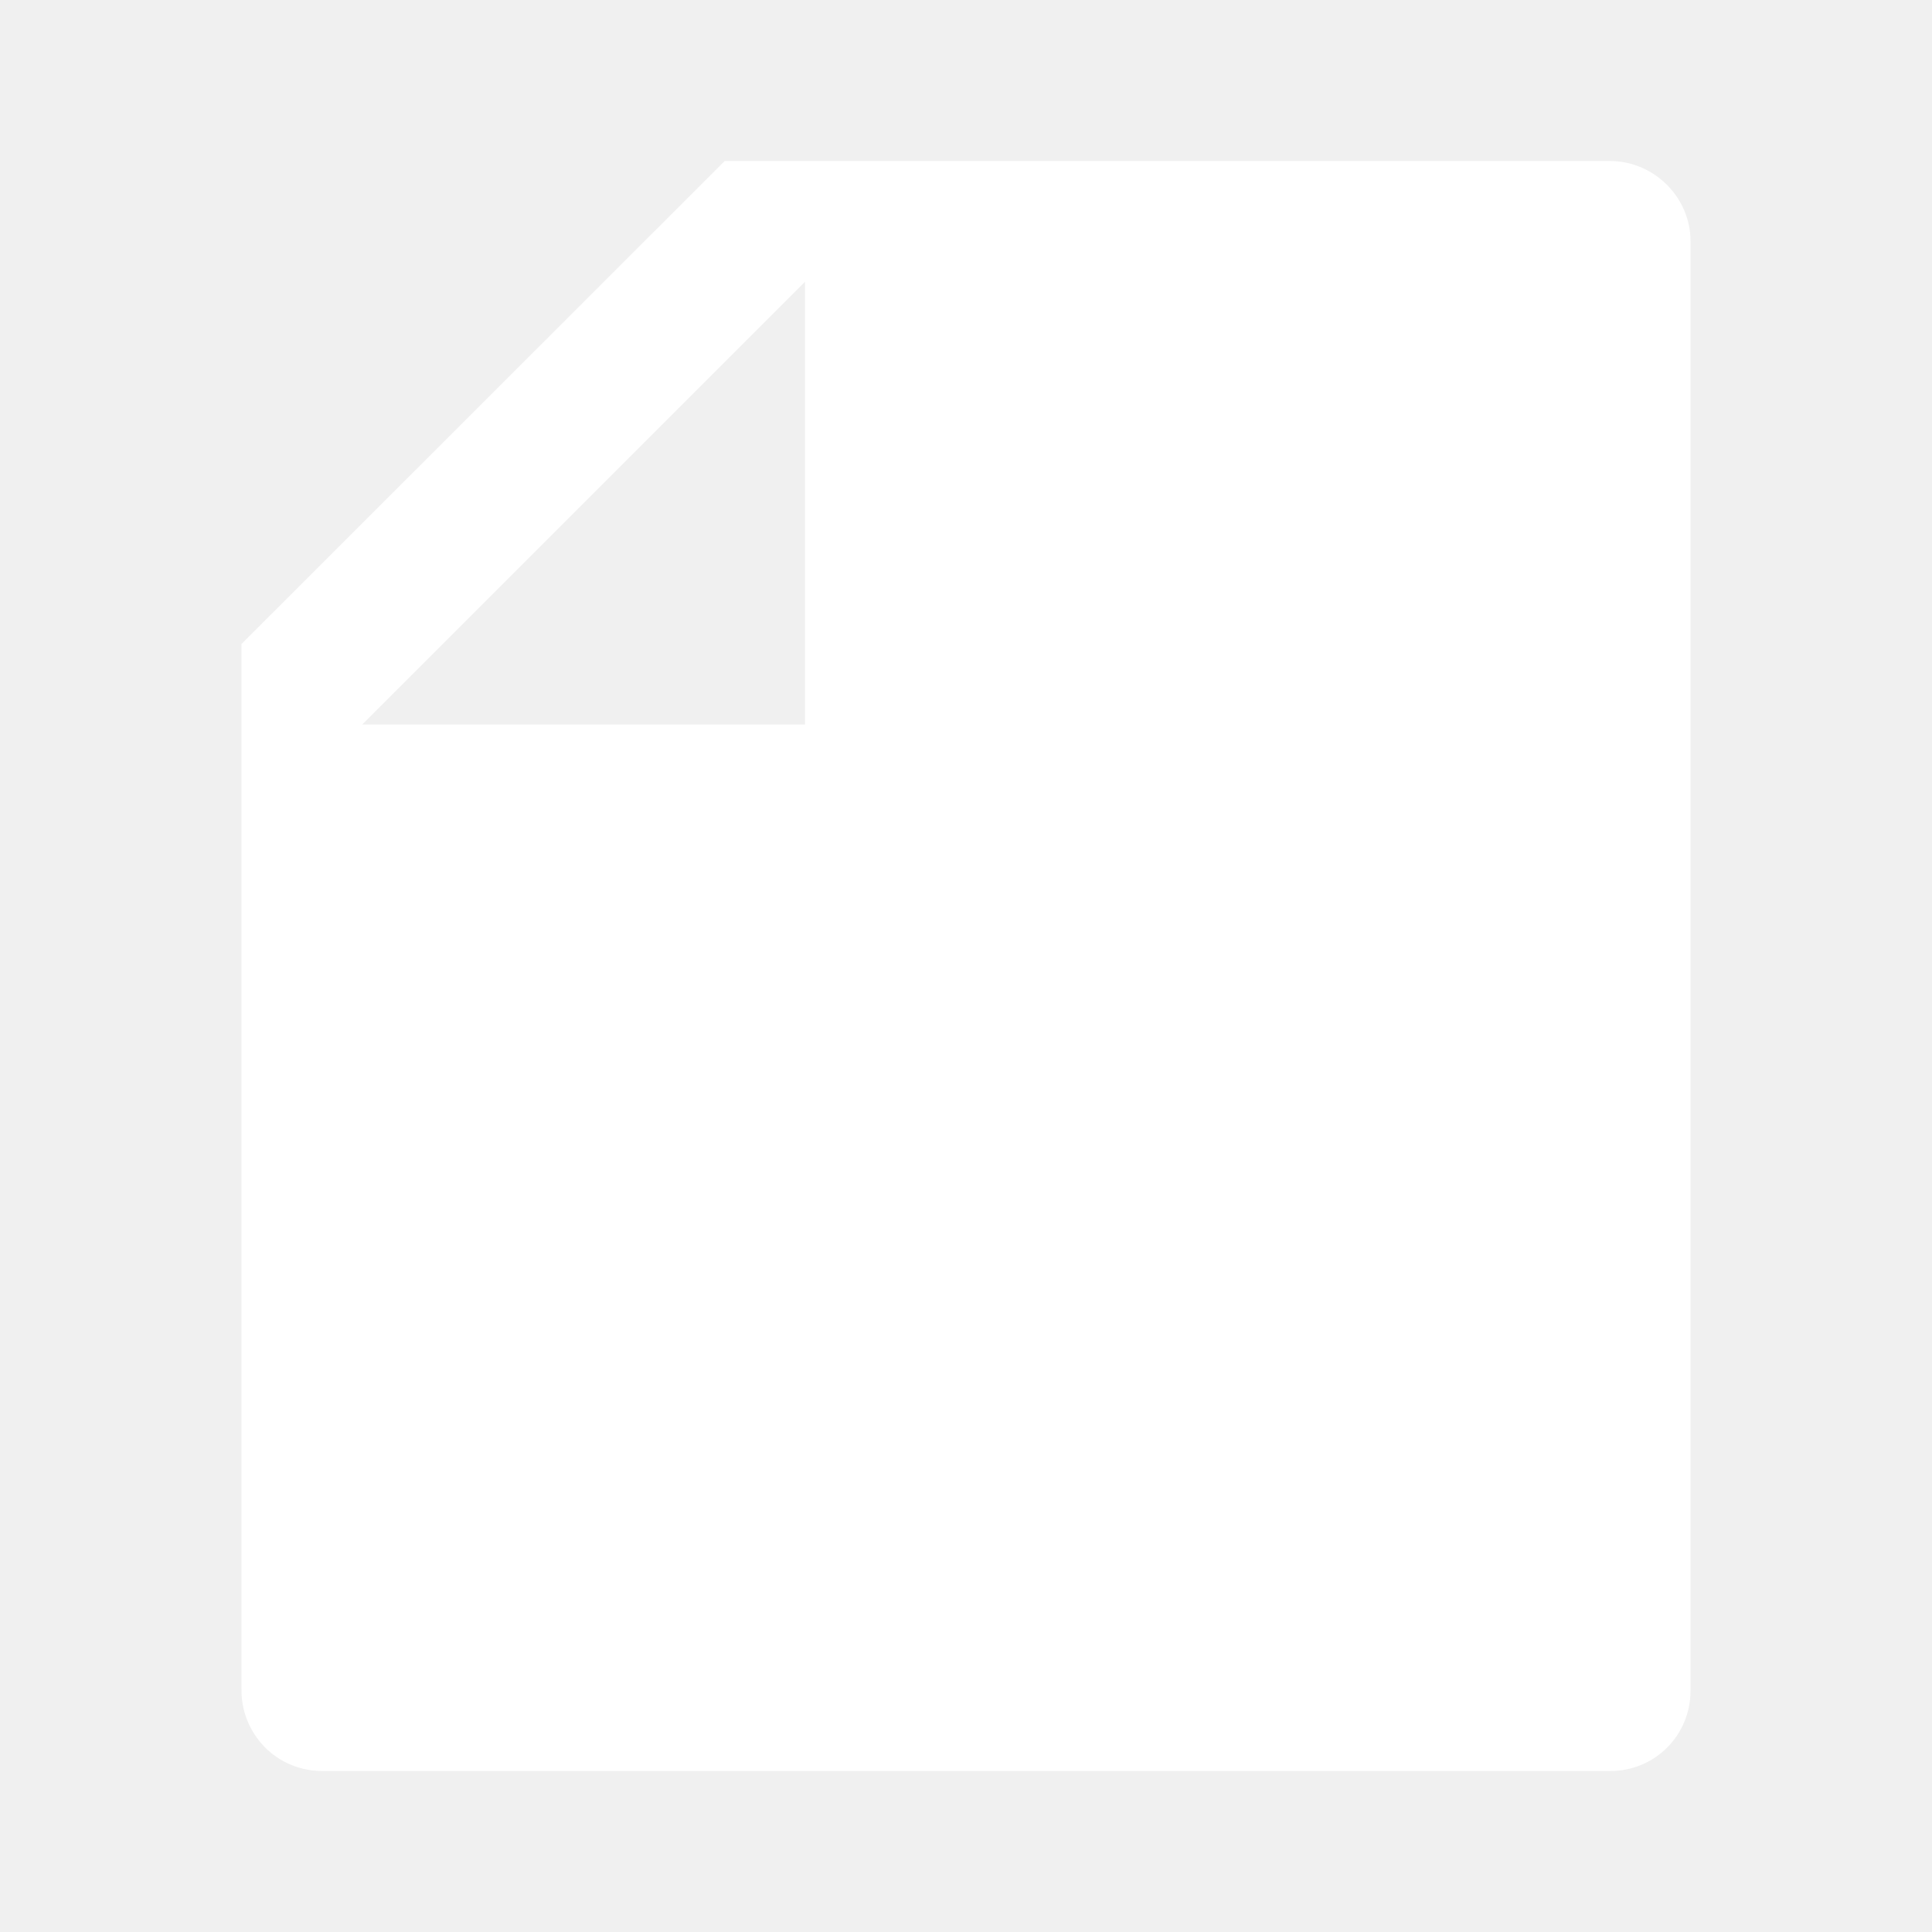
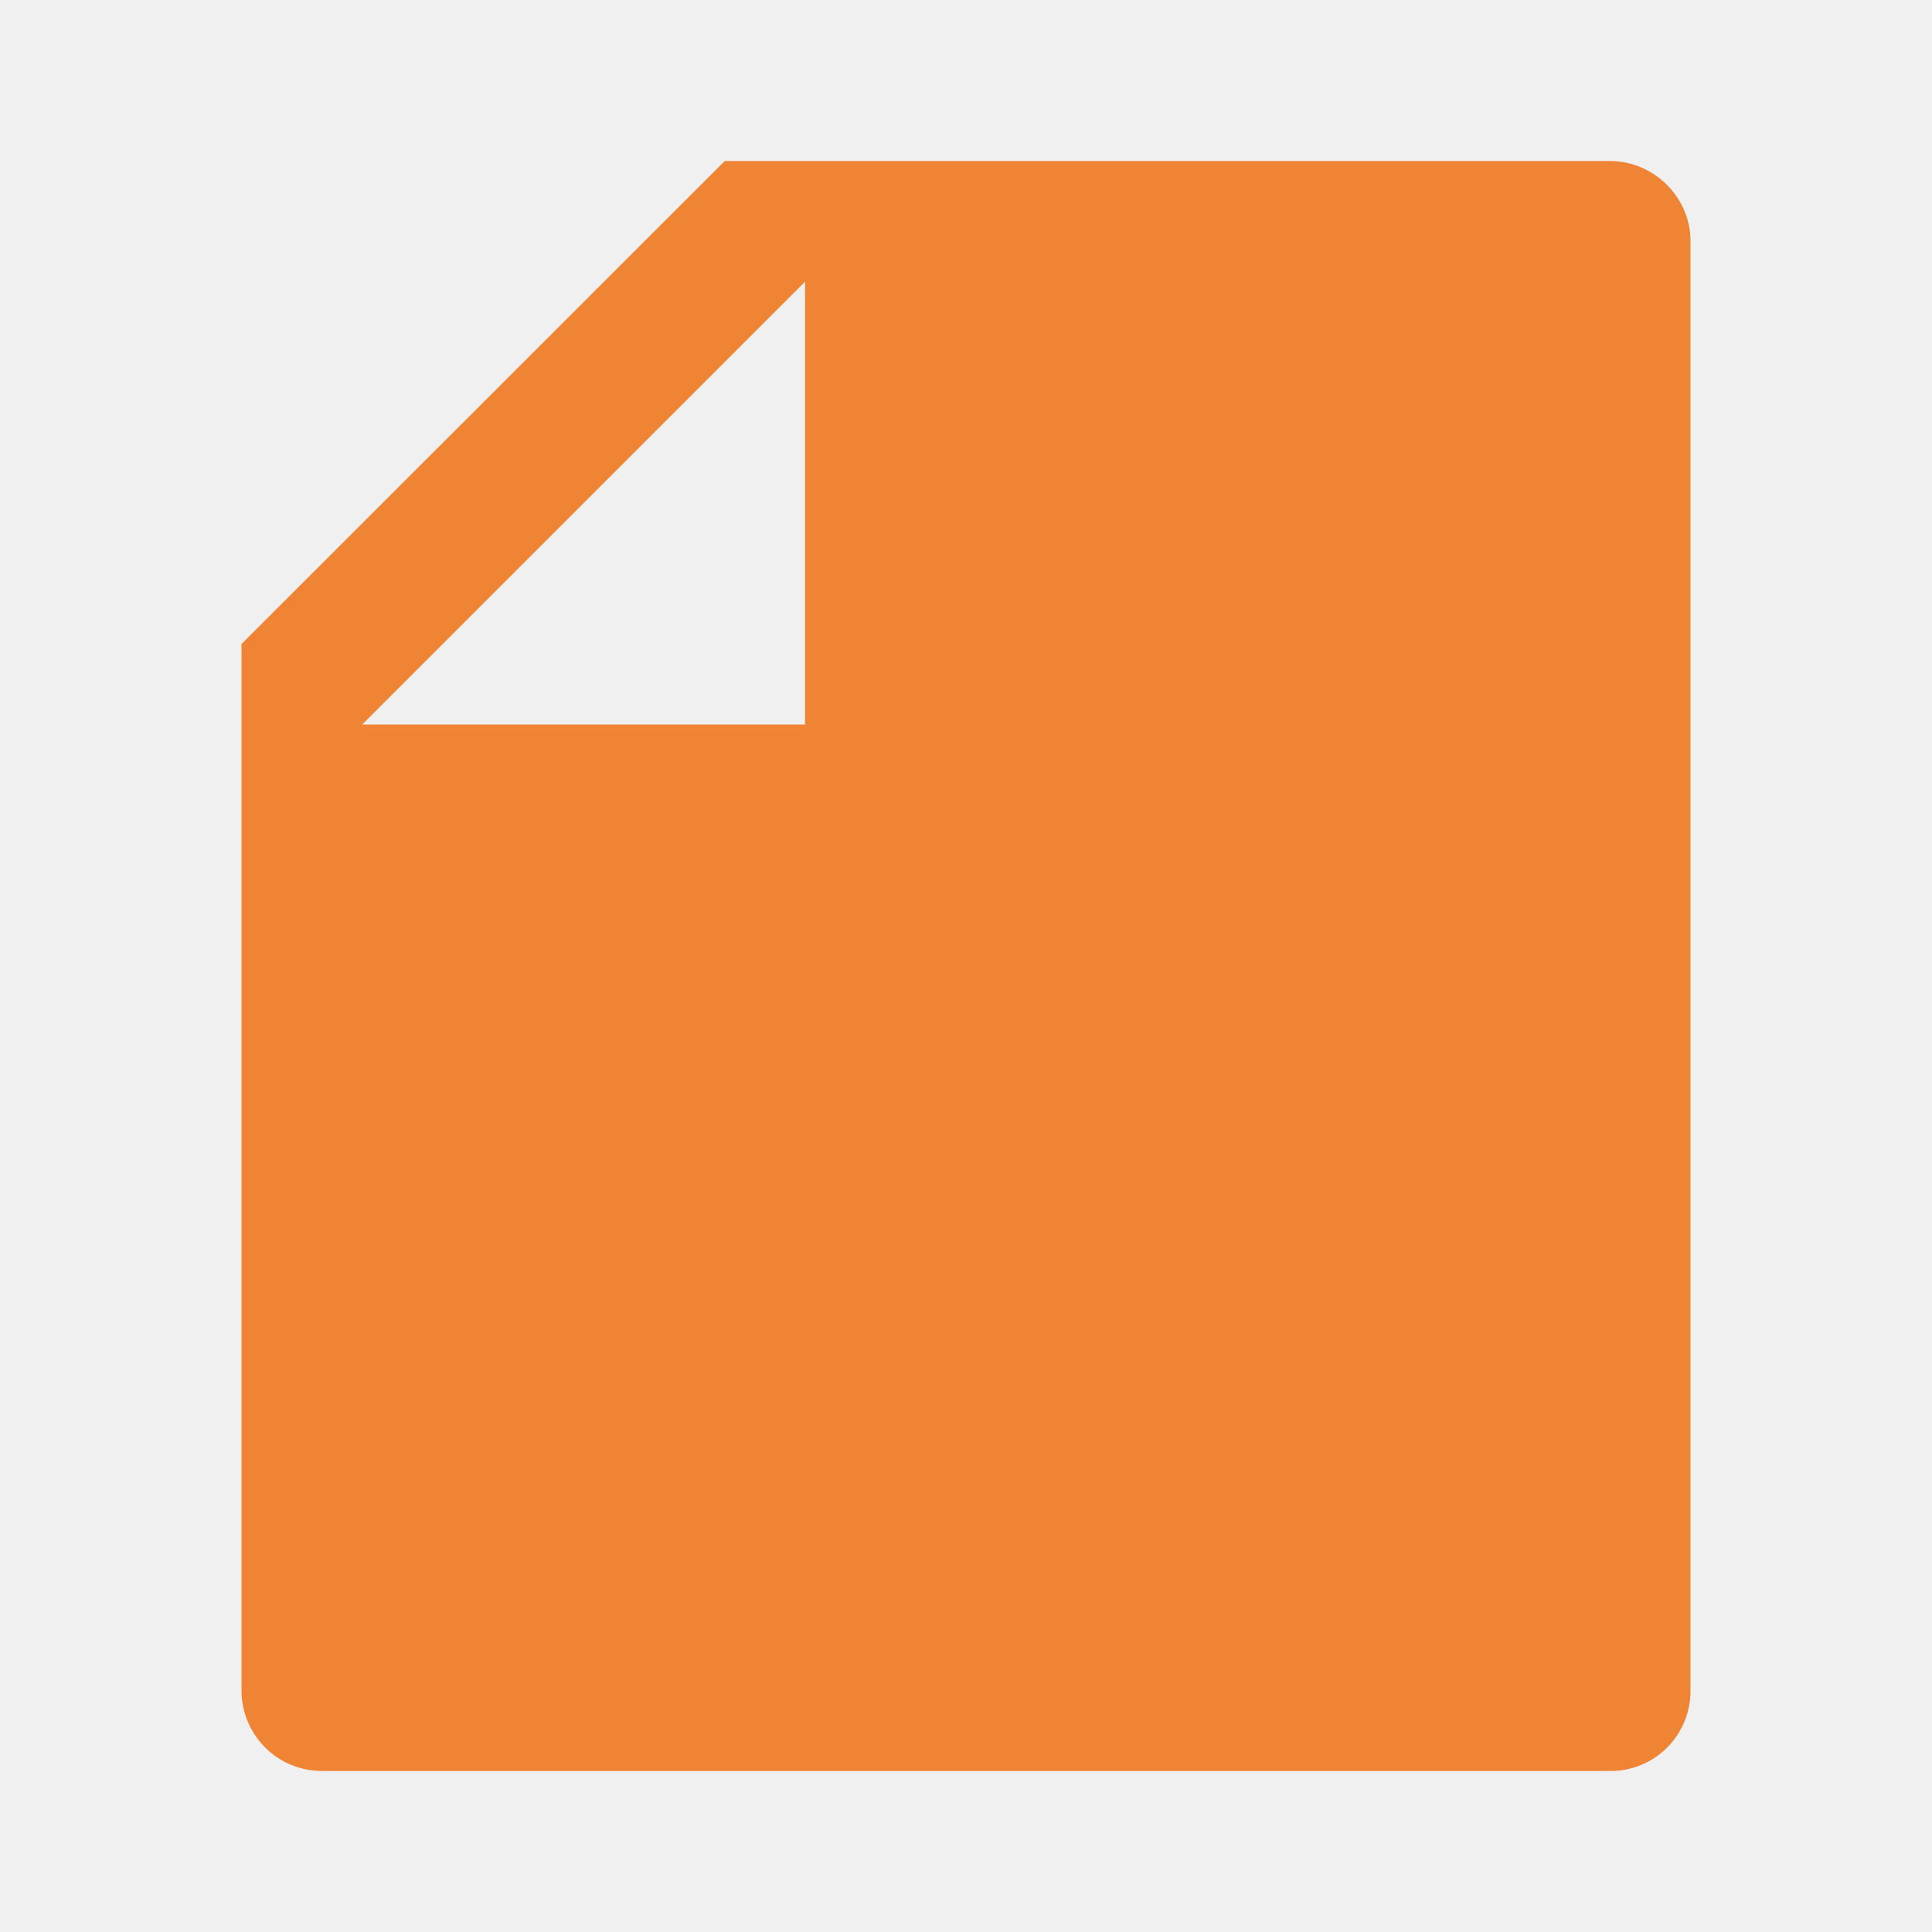
<svg xmlns="http://www.w3.org/2000/svg" width="18" height="18" viewBox="0 0 18 18" fill="none">
-   <g clip-path="url(#clip0_3357_147930)">
-     <path d="M2.25 6L6.752 1.5H14.998C15.412 1.5 15.75 1.841 15.75 2.244V15.756C15.75 15.953 15.671 16.143 15.532 16.282C15.392 16.422 15.203 16.5 15.005 16.5H2.995C2.896 16.499 2.799 16.479 2.708 16.441C2.617 16.403 2.535 16.347 2.466 16.277C2.397 16.206 2.342 16.123 2.305 16.032C2.268 15.941 2.249 15.843 2.25 15.745V6ZM7.5 2.625L3.375 6.75H7.5V2.625Z" fill="white" />
+   <g clip-path="url(#clip0_3357_308883)">
+     <path d="M2.25 6L6.752 1.5H14.998C15.412 1.5 15.75 1.841 15.75 2.244V15.756C15.75 15.953 15.671 16.143 15.532 16.282C15.392 16.422 15.203 16.5 15.005 16.5H2.995C2.896 16.499 2.799 16.479 2.708 16.441C2.617 16.403 2.535 16.347 2.466 16.277C2.397 16.206 2.342 16.123 2.305 16.032C2.268 15.941 2.249 15.843 2.25 15.745V6ZM7.5 2.625L3.375 6.75H7.5V2.625Z" fill="#EF8435" />
  </g>
  <defs>
-     <clipPath id="clip0_3357_147930">
+     <clipPath id="clip0_3357_308883">
      <rect width="18" height="18" fill="white" />
    </clipPath>
  </defs>
</svg>
